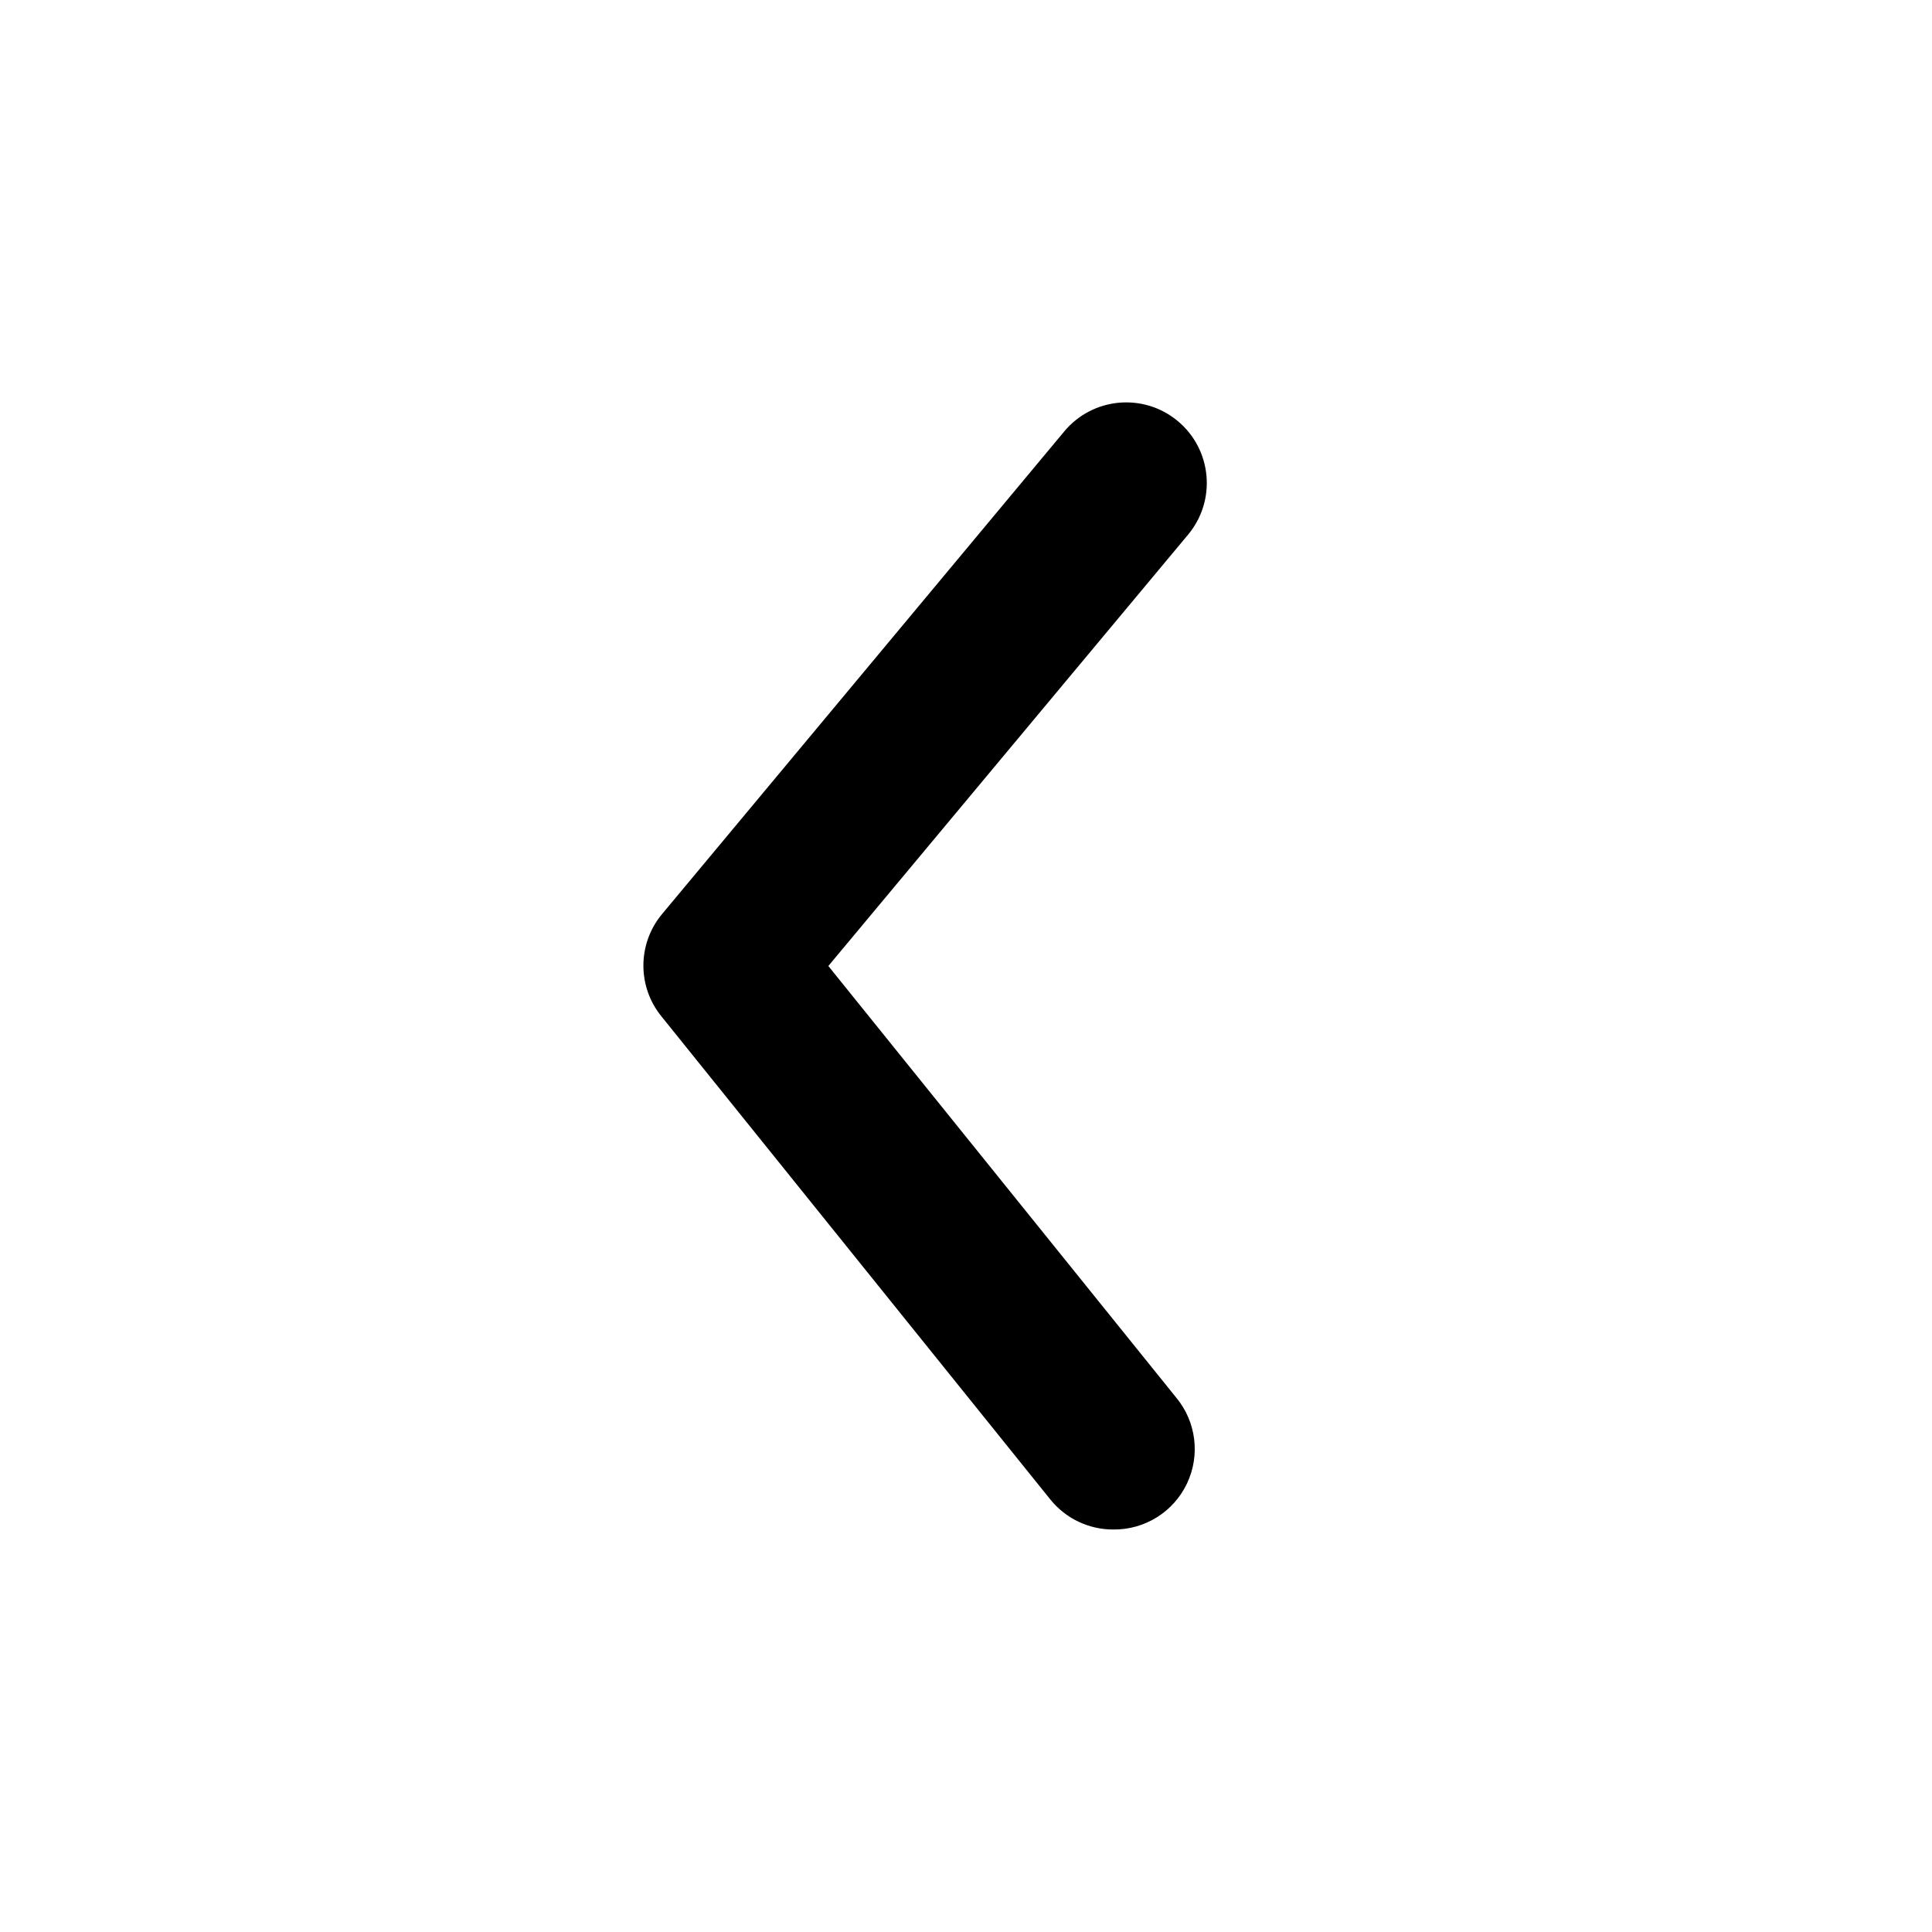
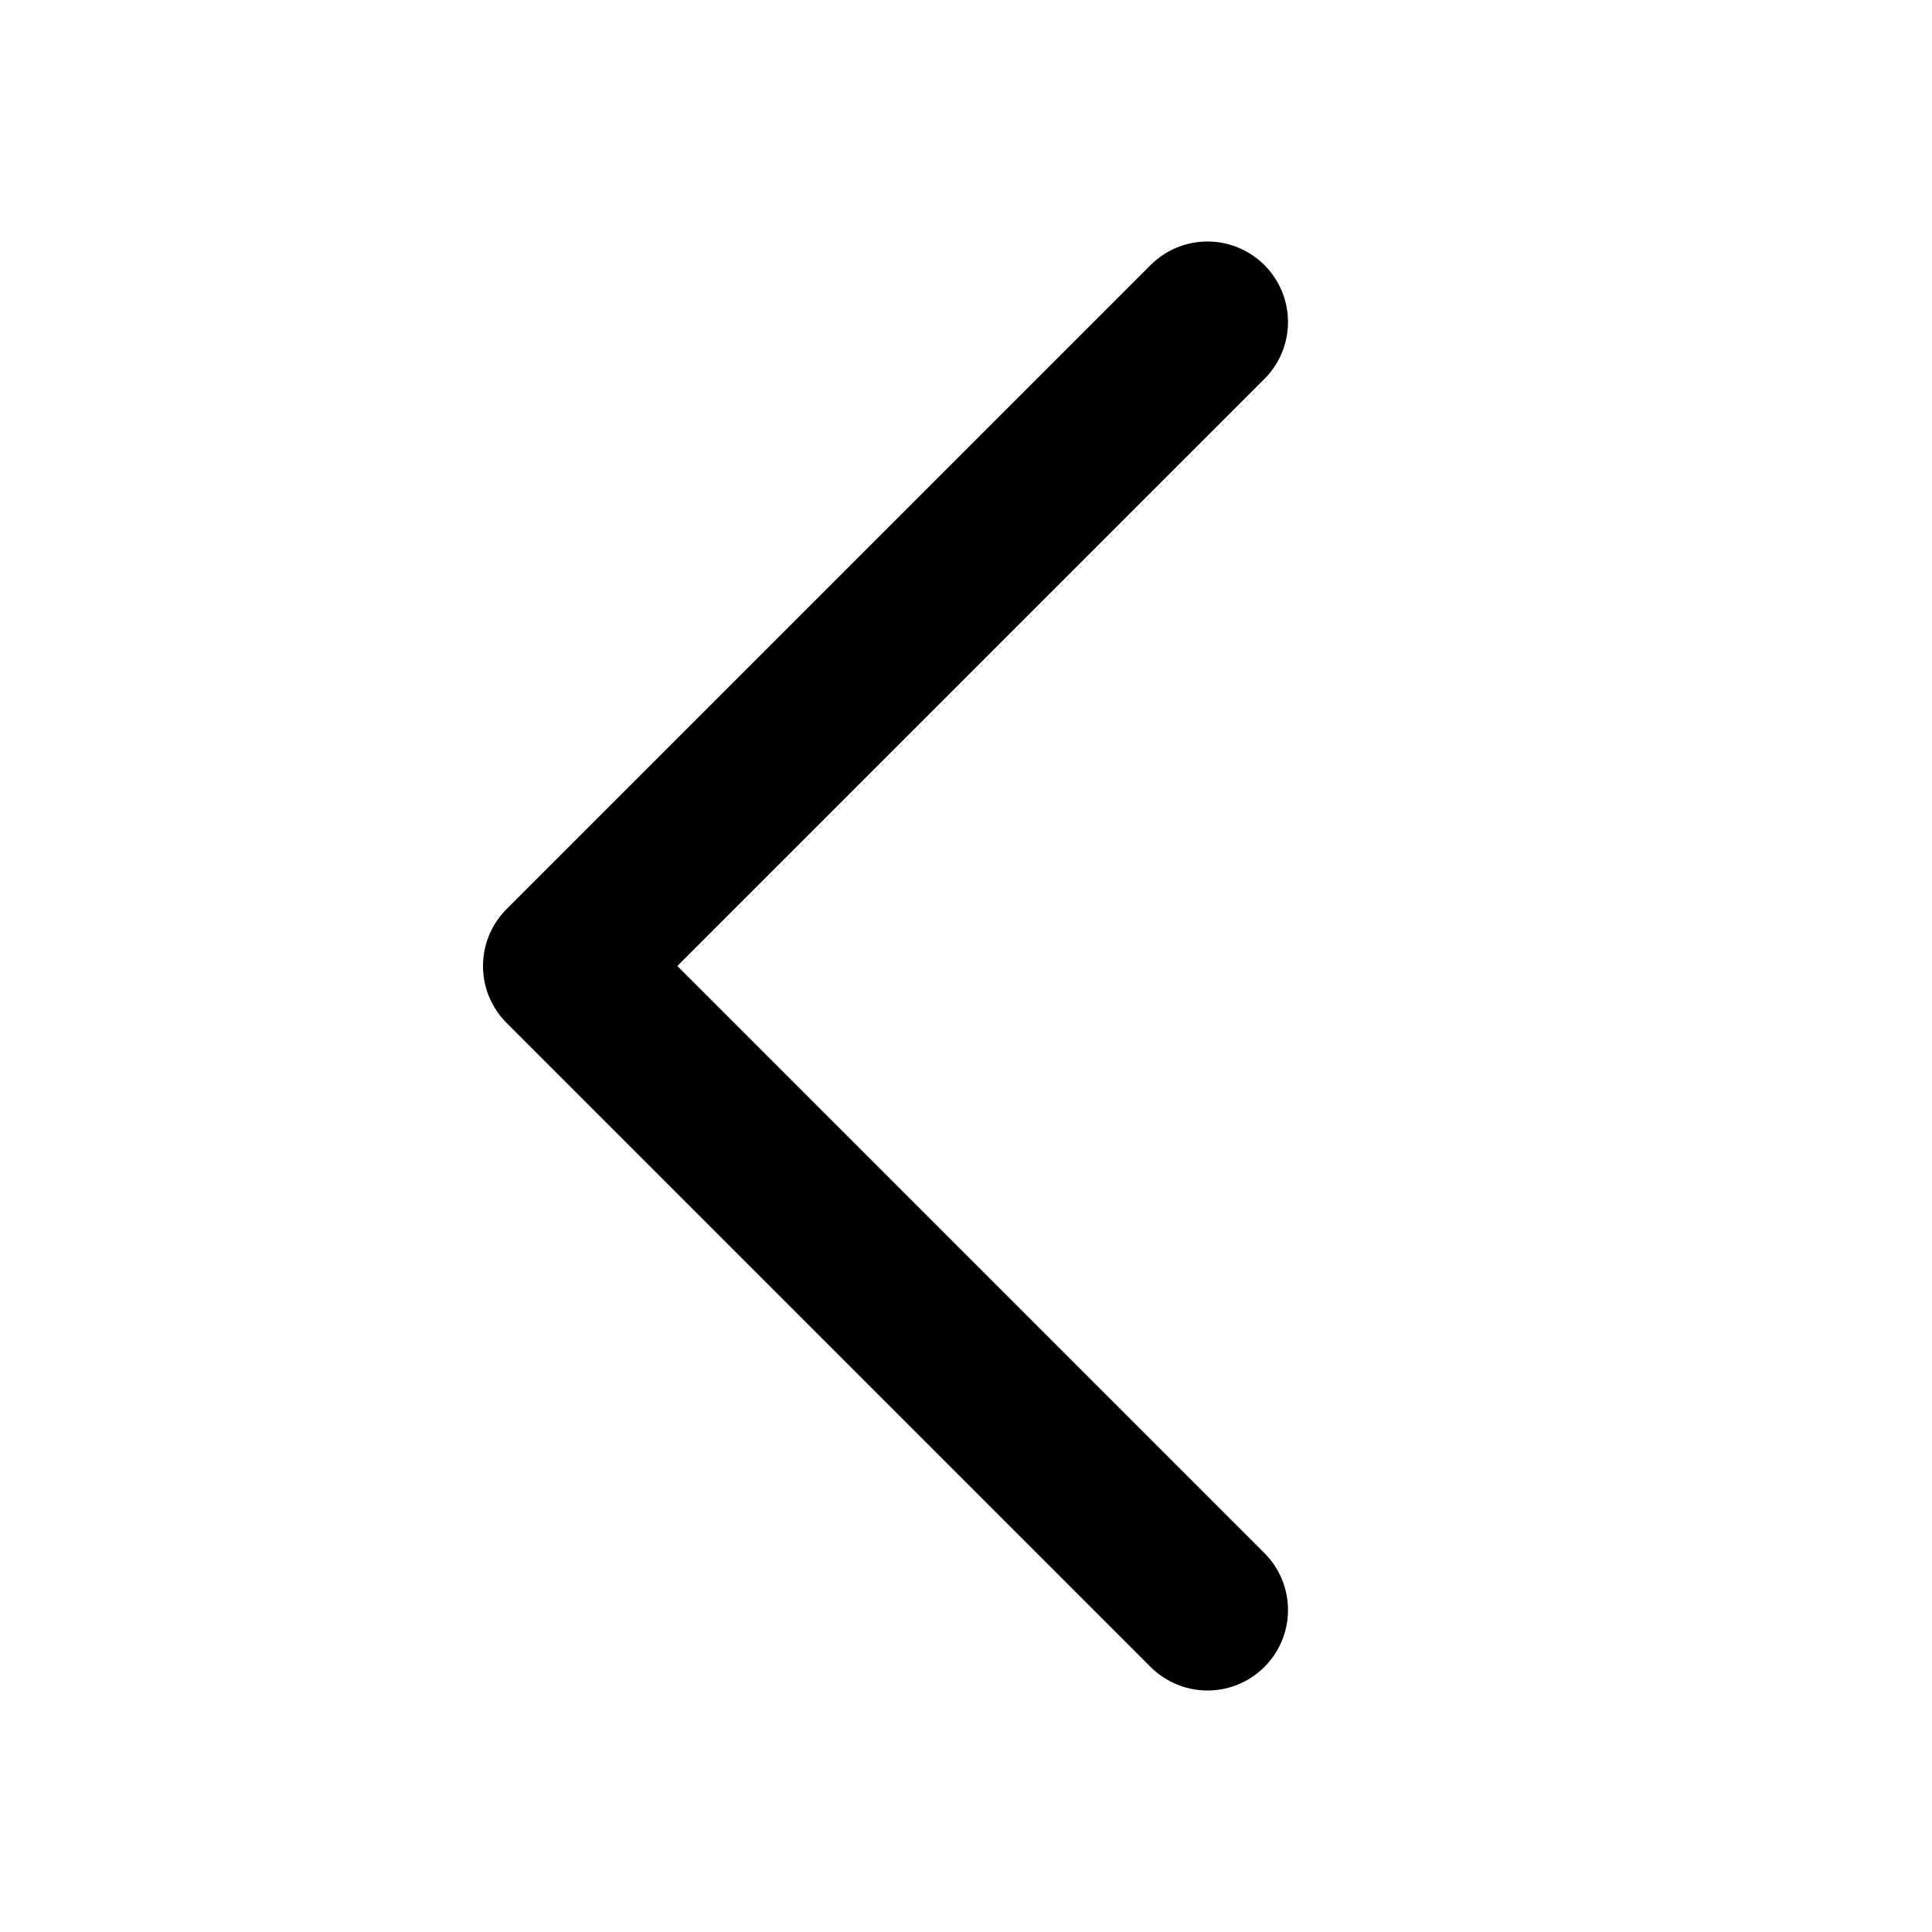
- <svg xmlns="http://www.w3.org/2000/svg" fill="#000000" width="800px" height="800px" viewBox="0 0 24 24">
-   <g data-name="Layer 2">
-     <g data-name="arrow-ios-back">
-       <rect width="24" height="24" transform="rotate(90 12 12)" opacity="0" />
-       <path d="M13.83 19a1 1 0 0 1-.78-.37l-4.83-6a1 1 0 0 1 0-1.27l5-6a1 1 0 0 1 1.54 1.28L10.29 12l4.32 5.36a1 1 0 0 1-.78 1.64z" />
-     </g>
-   </g>
+ <svg xmlns="http://www.w3.org/2000/svg" width="800px" height="800px" viewBox="0 0 24 24" fill="none">
+   <path d="M15 20L7 12L15 4" stroke="currentColor" stroke-width="2" stroke-linecap="round" stroke-linejoin="round" />
</svg>
